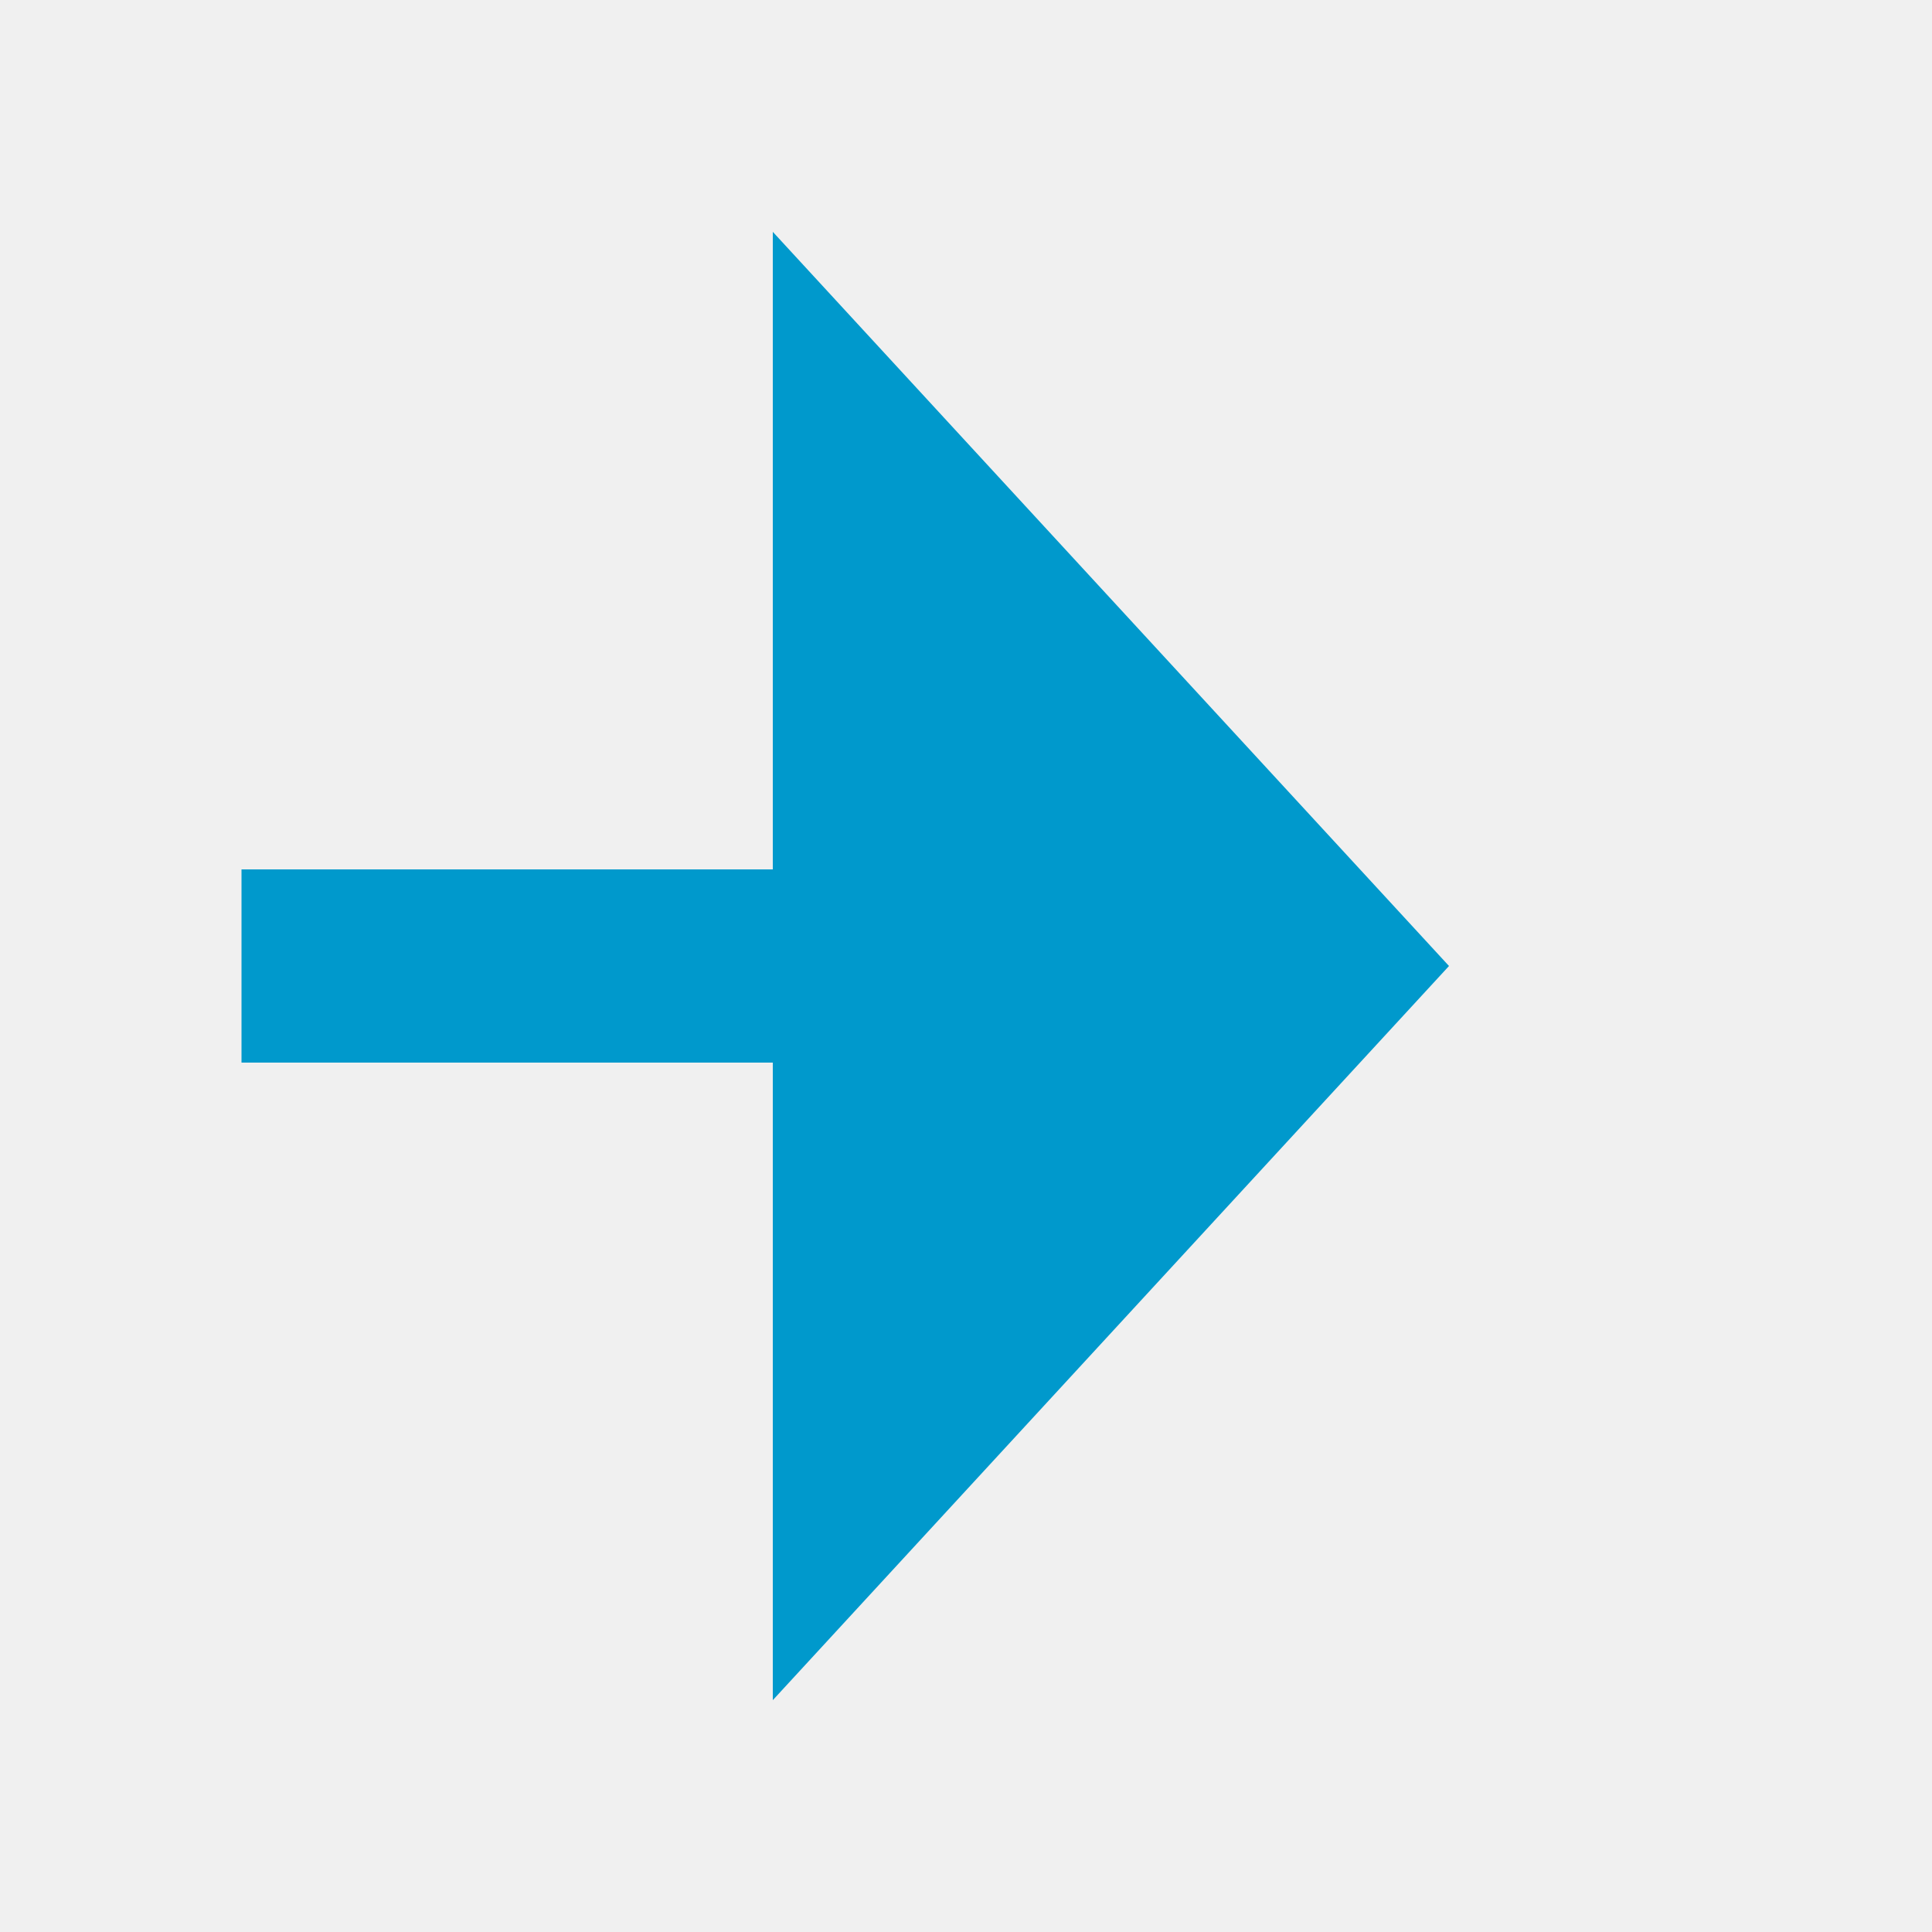
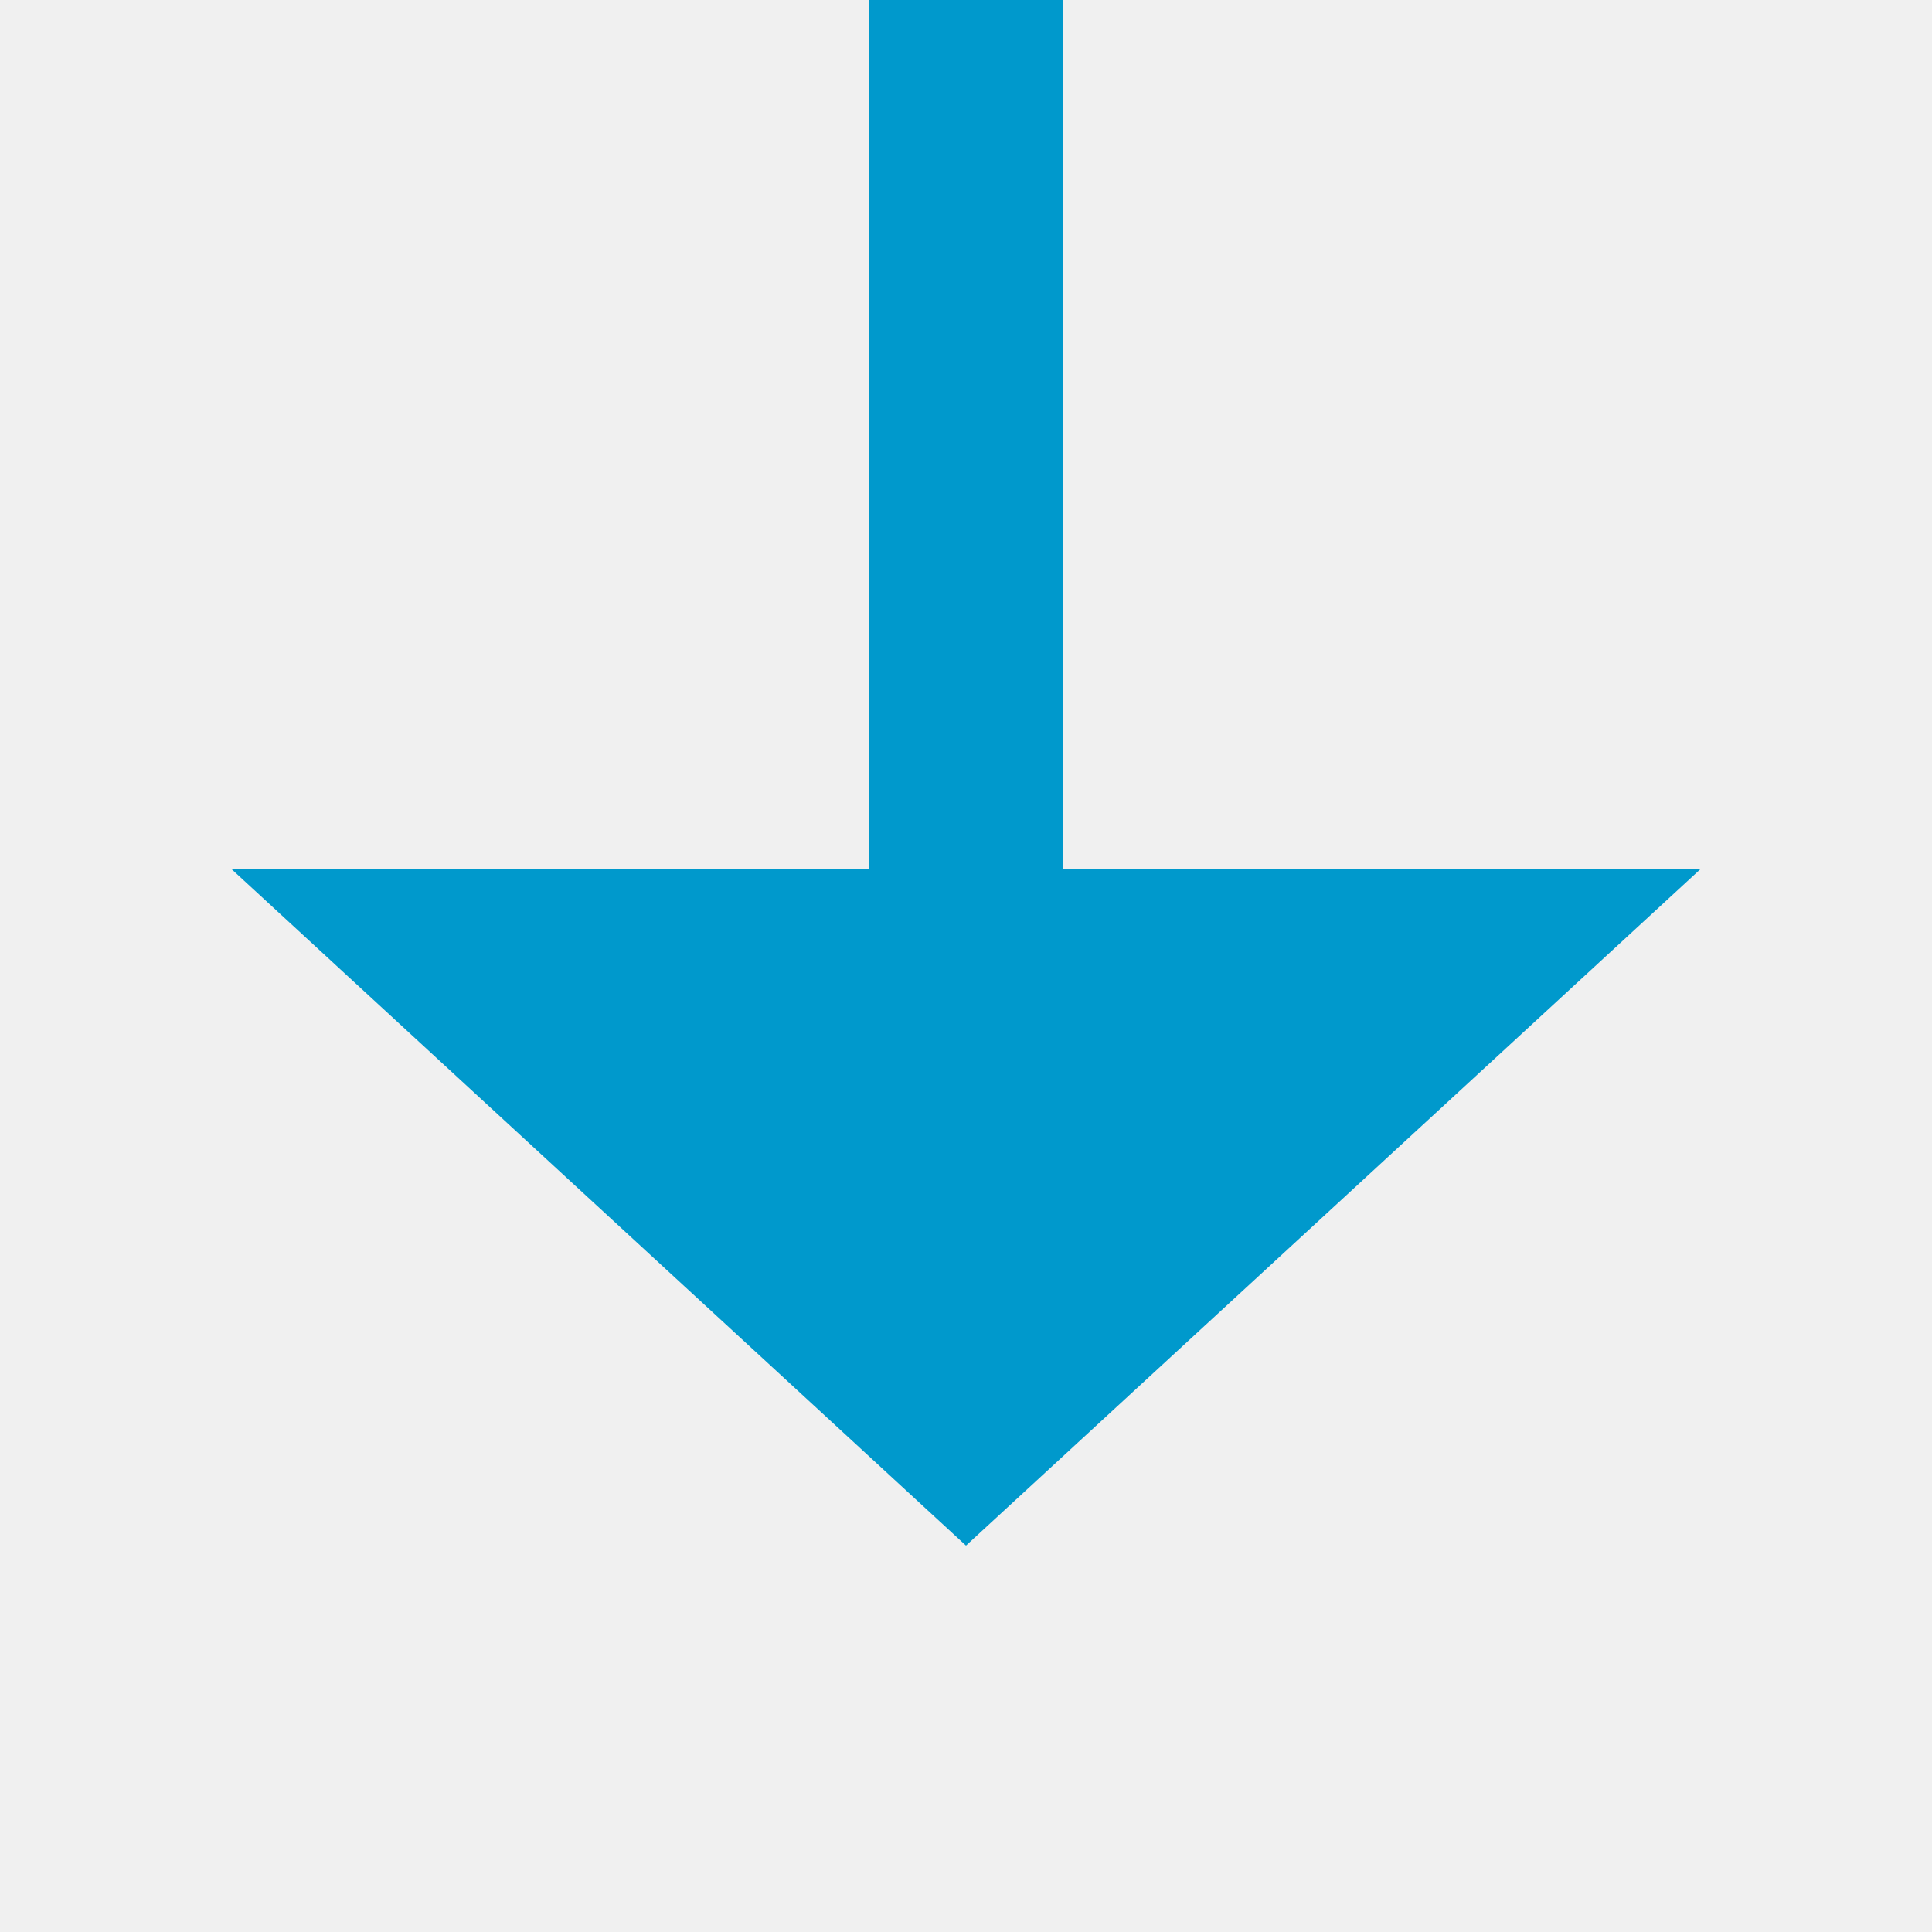
- <svg xmlns="http://www.w3.org/2000/svg" version="1.1" width="20px" height="20px" preserveAspectRatio="xMinYMid meet" viewBox="623 806  20 18">
+ <svg xmlns="http://www.w3.org/2000/svg" version="1.1" width="20px" height="20px" preserveAspectRatio="xMinYMid meet" viewBox="490 912  20 18">
  <defs>
-     <mask fill="white" id="clip19">
-       <path d="M 562.5 800  L 625.5 800  L 625.5 830  L 562.5 830  Z M 550 800  L 648 800  L 648 830  L 550 830  Z " fill-rule="evenodd" />
+     <mask fill="white" id="clip80">
+       <path d="M 461.5 870  L 538.5 870  L 538.5 900  L 461.5 900  Z M 461.5 845  L 538.5 845  L 538.5 936  L 461.5 936  Z " fill-rule="evenodd" />
    </mask>
  </defs>
-   <path d="M 562.5 815  L 550 815  M 625.5 815  L 632 815  " stroke-width="2" stroke="#0099cc" fill="none" />
-   <path d="M 631 822.6  L 638 815  L 631 807.4  L 631 822.6  Z " fill-rule="nonzero" fill="#0099cc" stroke="none" mask="url(#clip19)" />
+   <path d="M 500 870  L 500 845  M 500 900  L 500 921  " stroke-width="2" stroke="#0099cc" fill="none" />
+   <path d="M 492.4 920  L 500 927  L 507.6 920  L 492.4 920  Z " fill-rule="nonzero" fill="#0099cc" stroke="none" mask="url(#clip80)" />
</svg>
